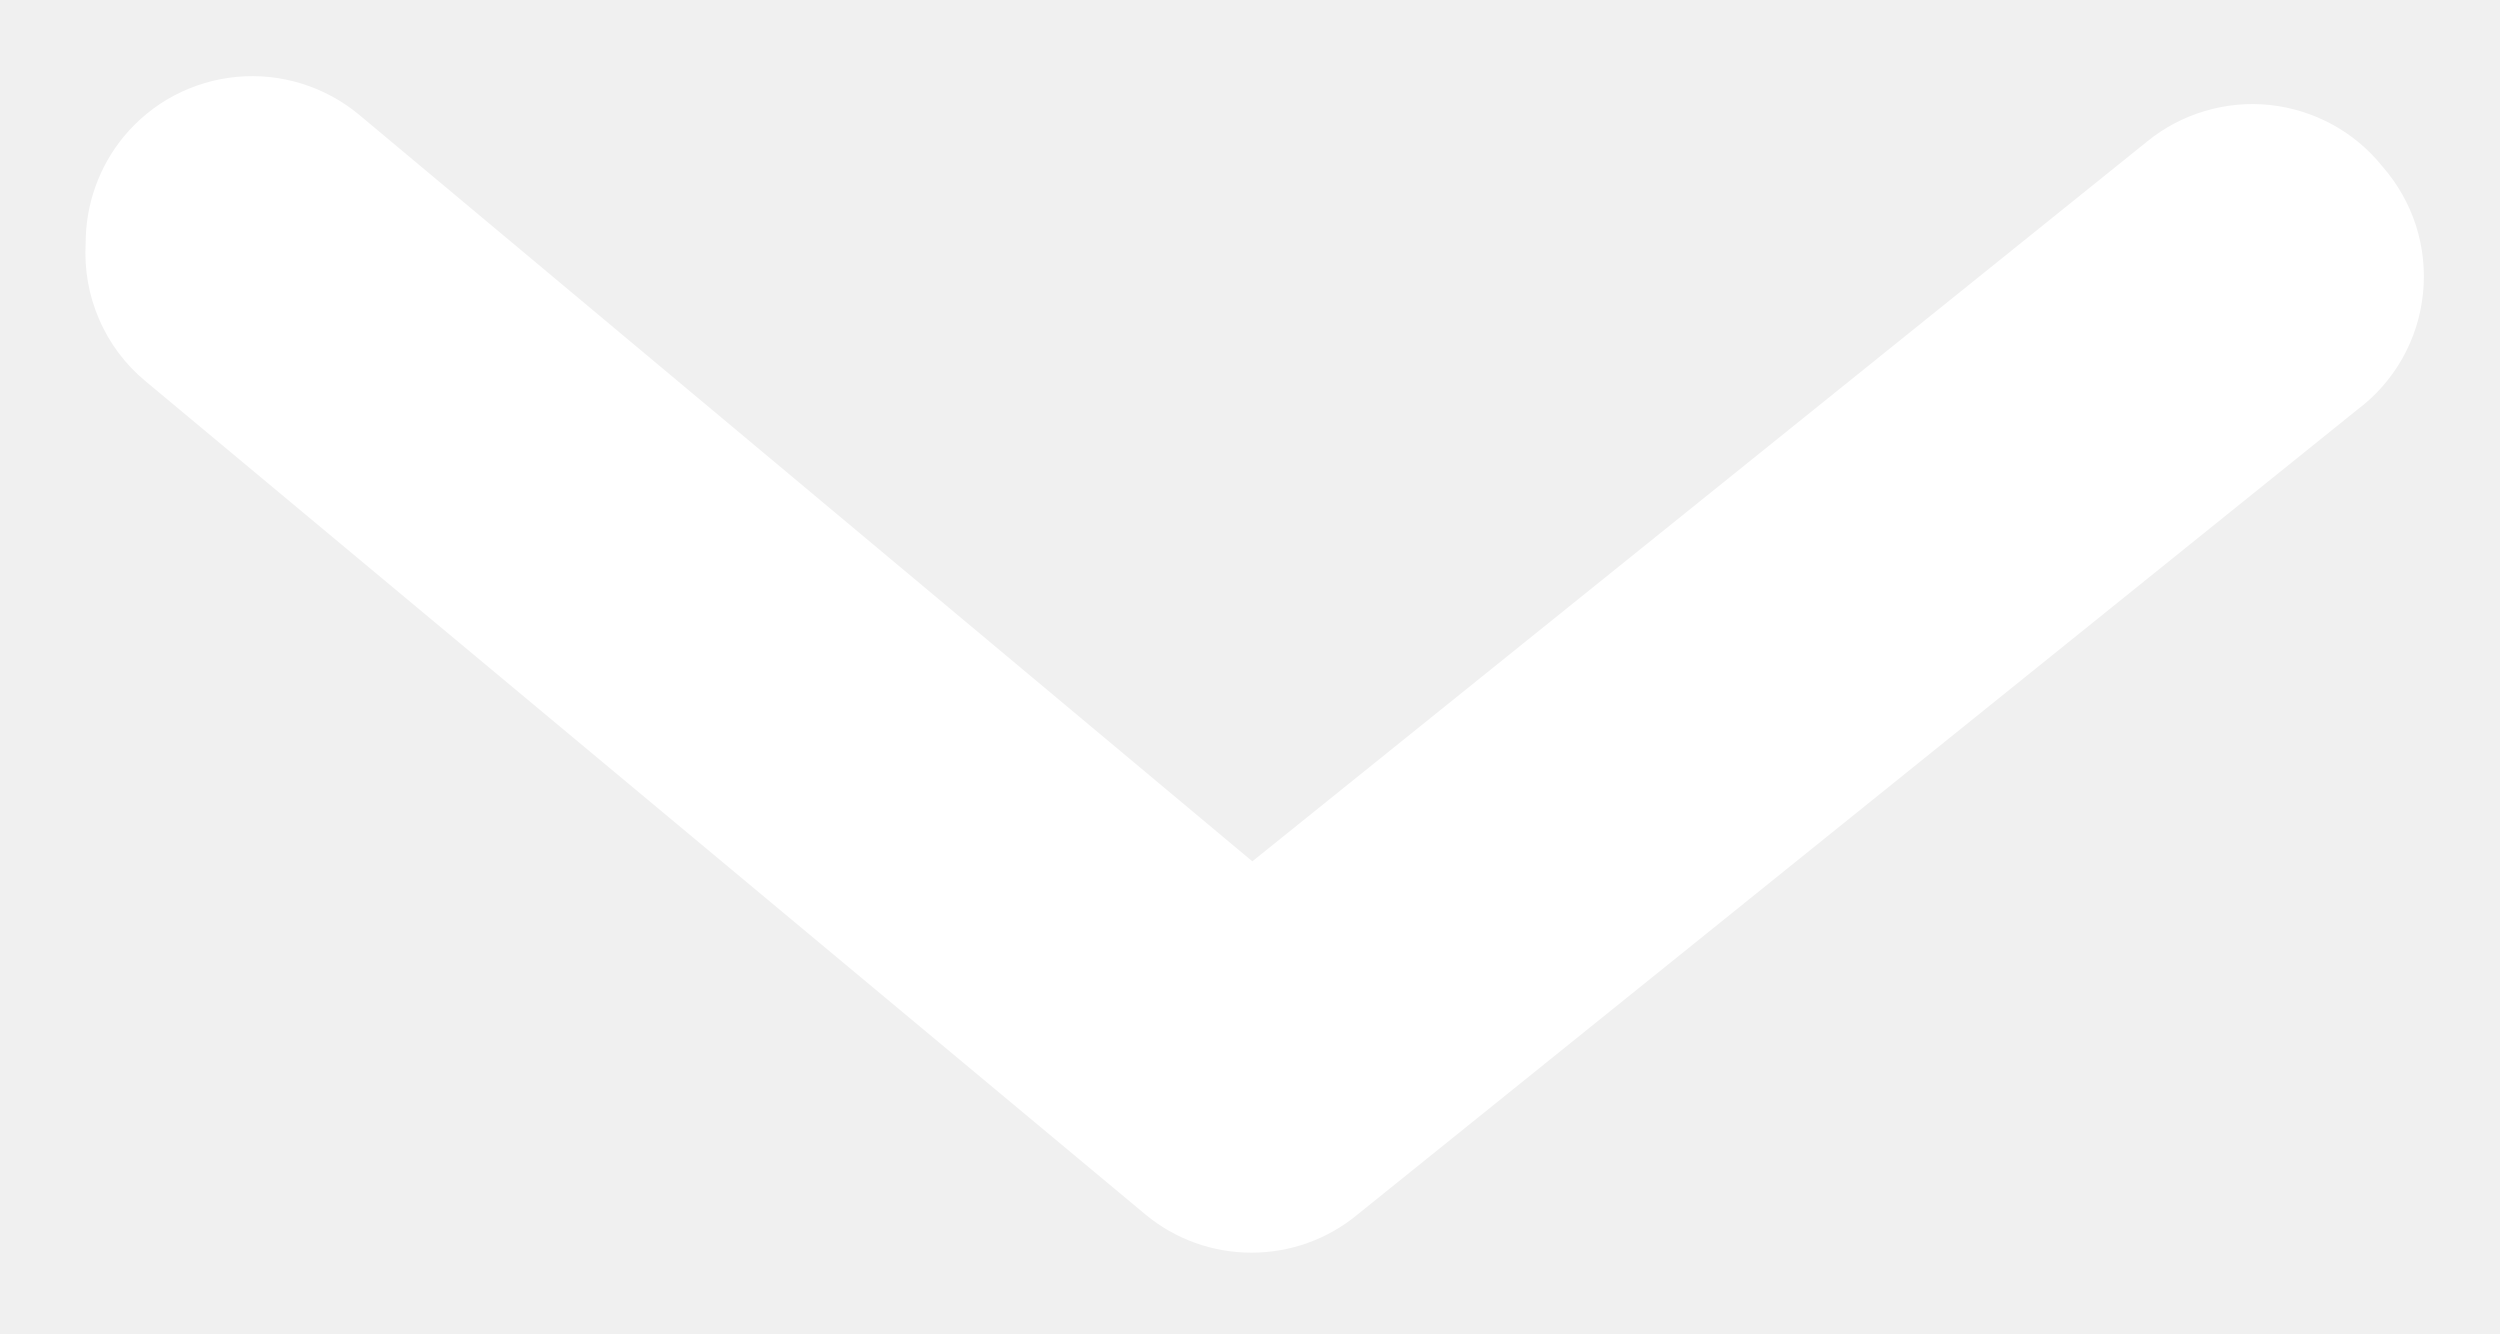
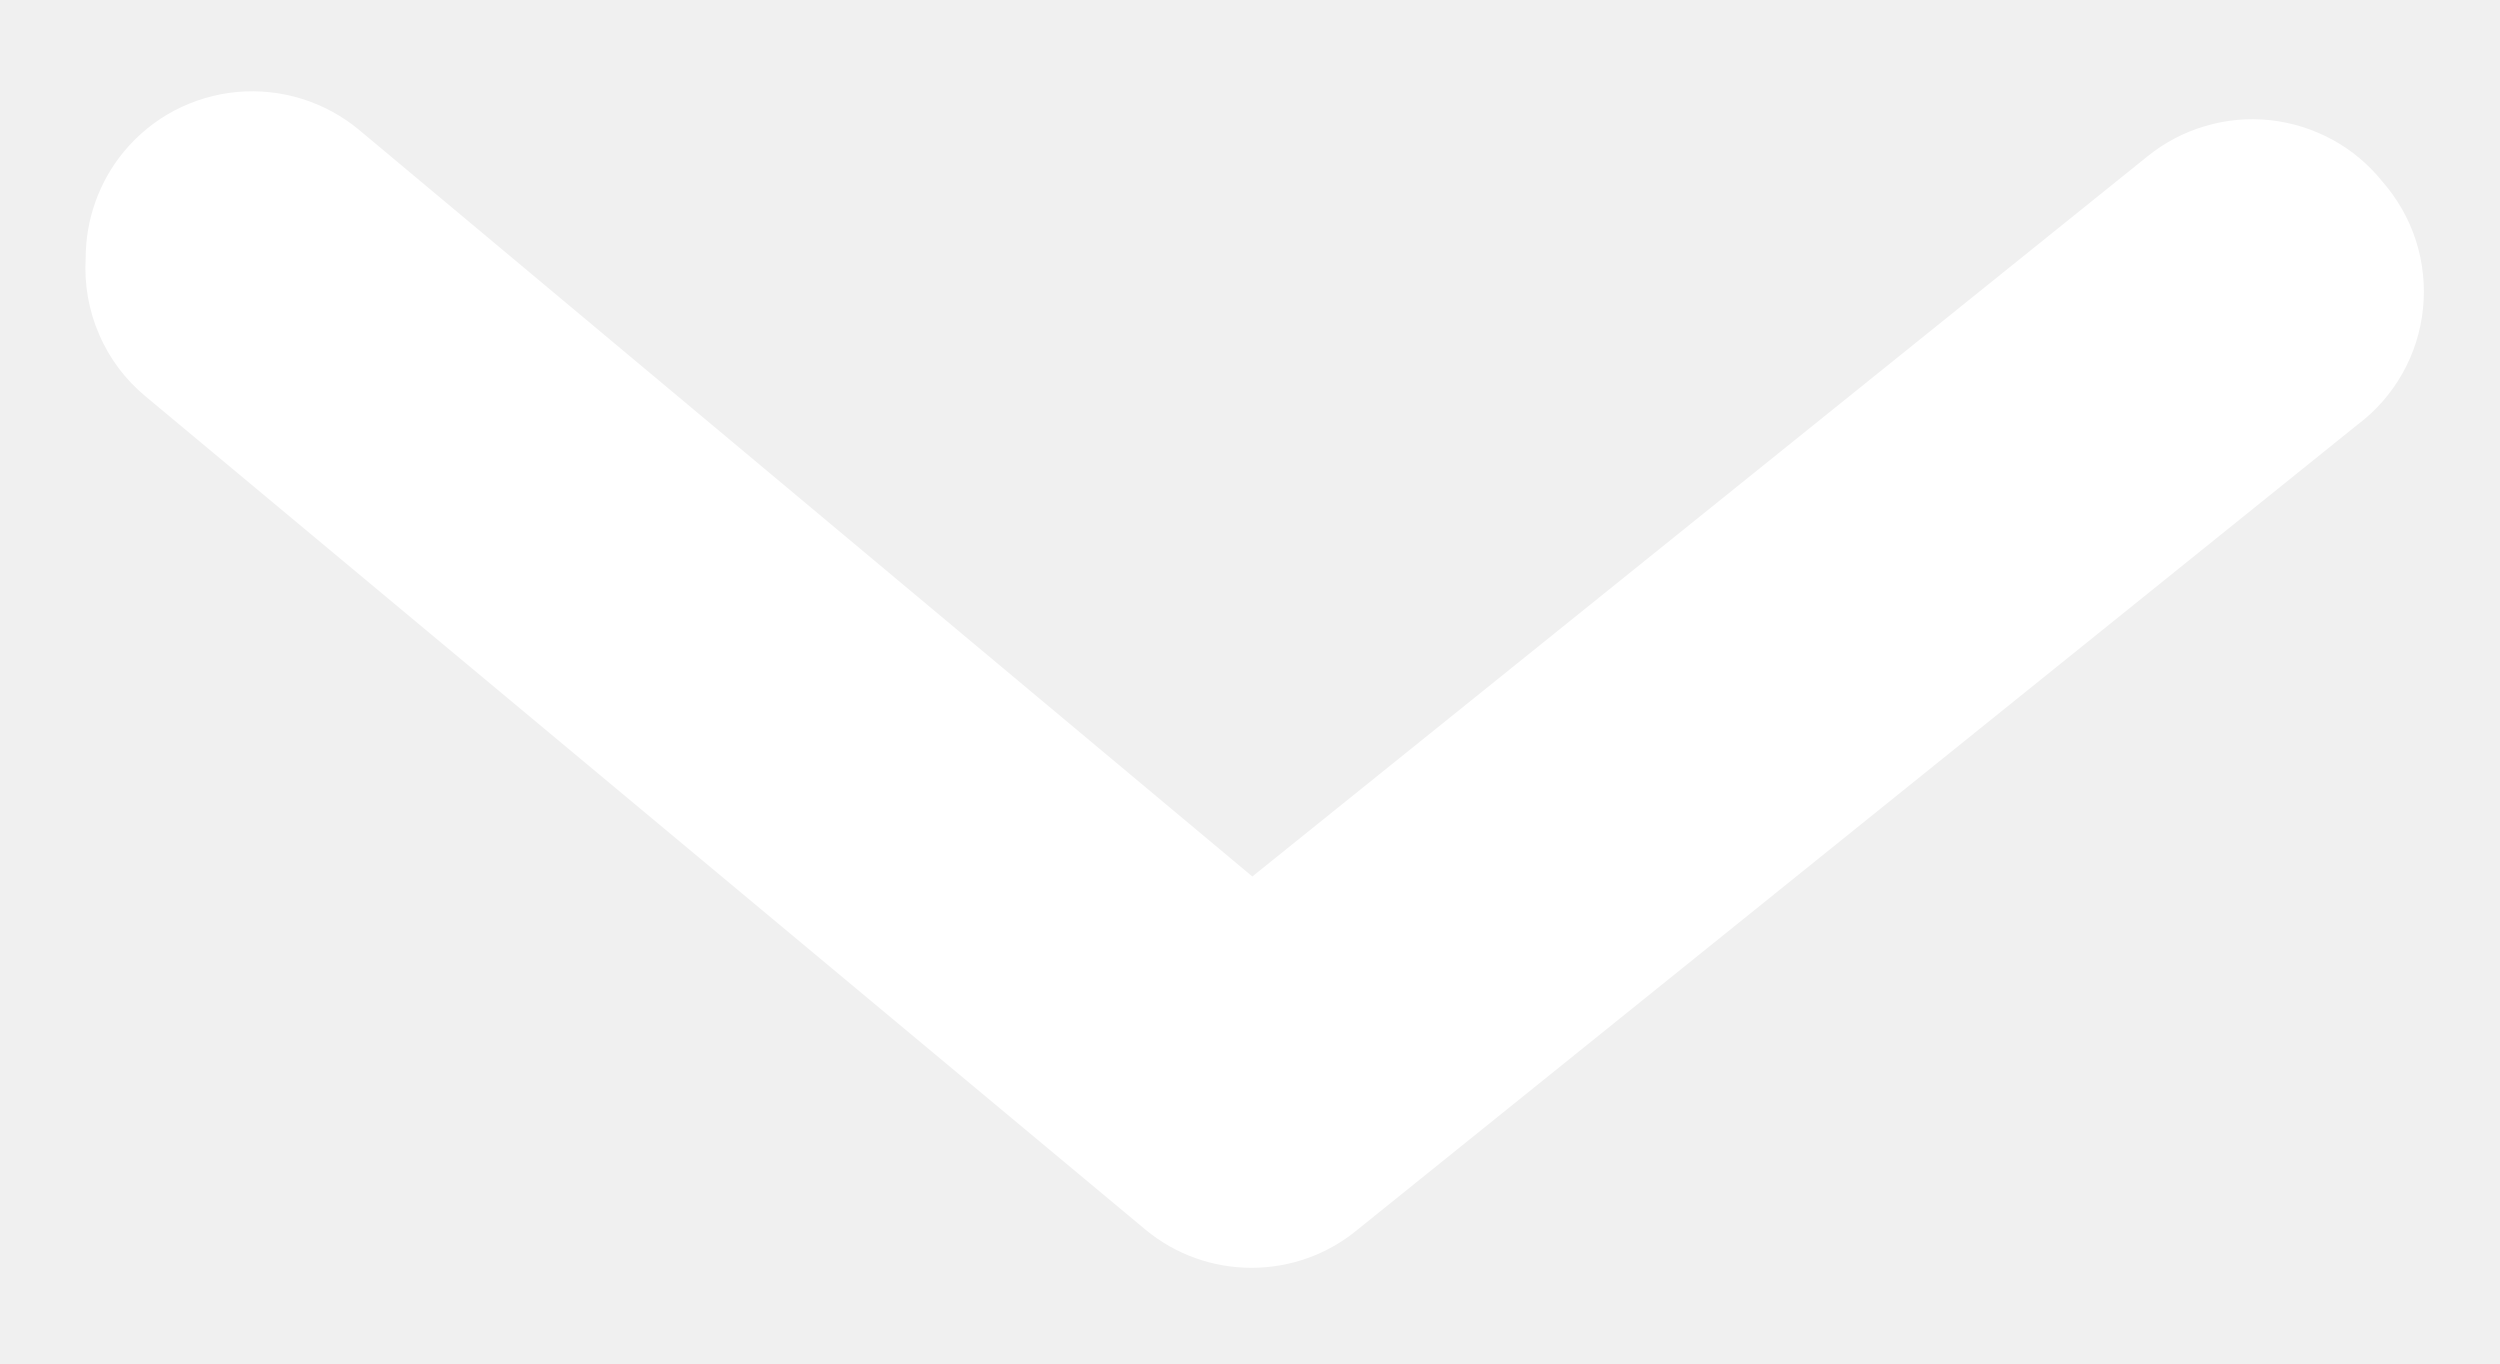
- <svg xmlns="http://www.w3.org/2000/svg" width="15" height="8" viewBox="0 0 15 8" fill="none">
+ <svg xmlns="http://www.w3.org/2000/svg" width="11" height="6" viewBox="0 0 15 8" fill="none">
  <path d="M0.514 1.458C0.514 1.225 0.595 0.998 0.744 0.818C0.828 0.717 0.931 0.633 1.047 0.572C1.164 0.511 1.291 0.473 1.422 0.461C1.553 0.449 1.685 0.463 1.811 0.502C1.936 0.541 2.053 0.604 2.154 0.688L7.514 5.168L12.884 0.848C12.986 0.765 13.104 0.703 13.23 0.666C13.357 0.628 13.489 0.616 13.62 0.63C13.751 0.644 13.878 0.684 13.994 0.747C14.11 0.81 14.212 0.896 14.294 0.998C14.385 1.102 14.454 1.223 14.496 1.354C14.538 1.486 14.552 1.624 14.538 1.761C14.524 1.898 14.482 2.031 14.414 2.151C14.346 2.271 14.254 2.376 14.144 2.458L8.144 7.288C7.965 7.436 7.741 7.516 7.509 7.516C7.277 7.516 7.053 7.436 6.874 7.288L0.874 2.288C0.753 2.188 0.657 2.061 0.595 1.916C0.532 1.772 0.505 1.615 0.514 1.458Z" fill="white" />
</svg>
